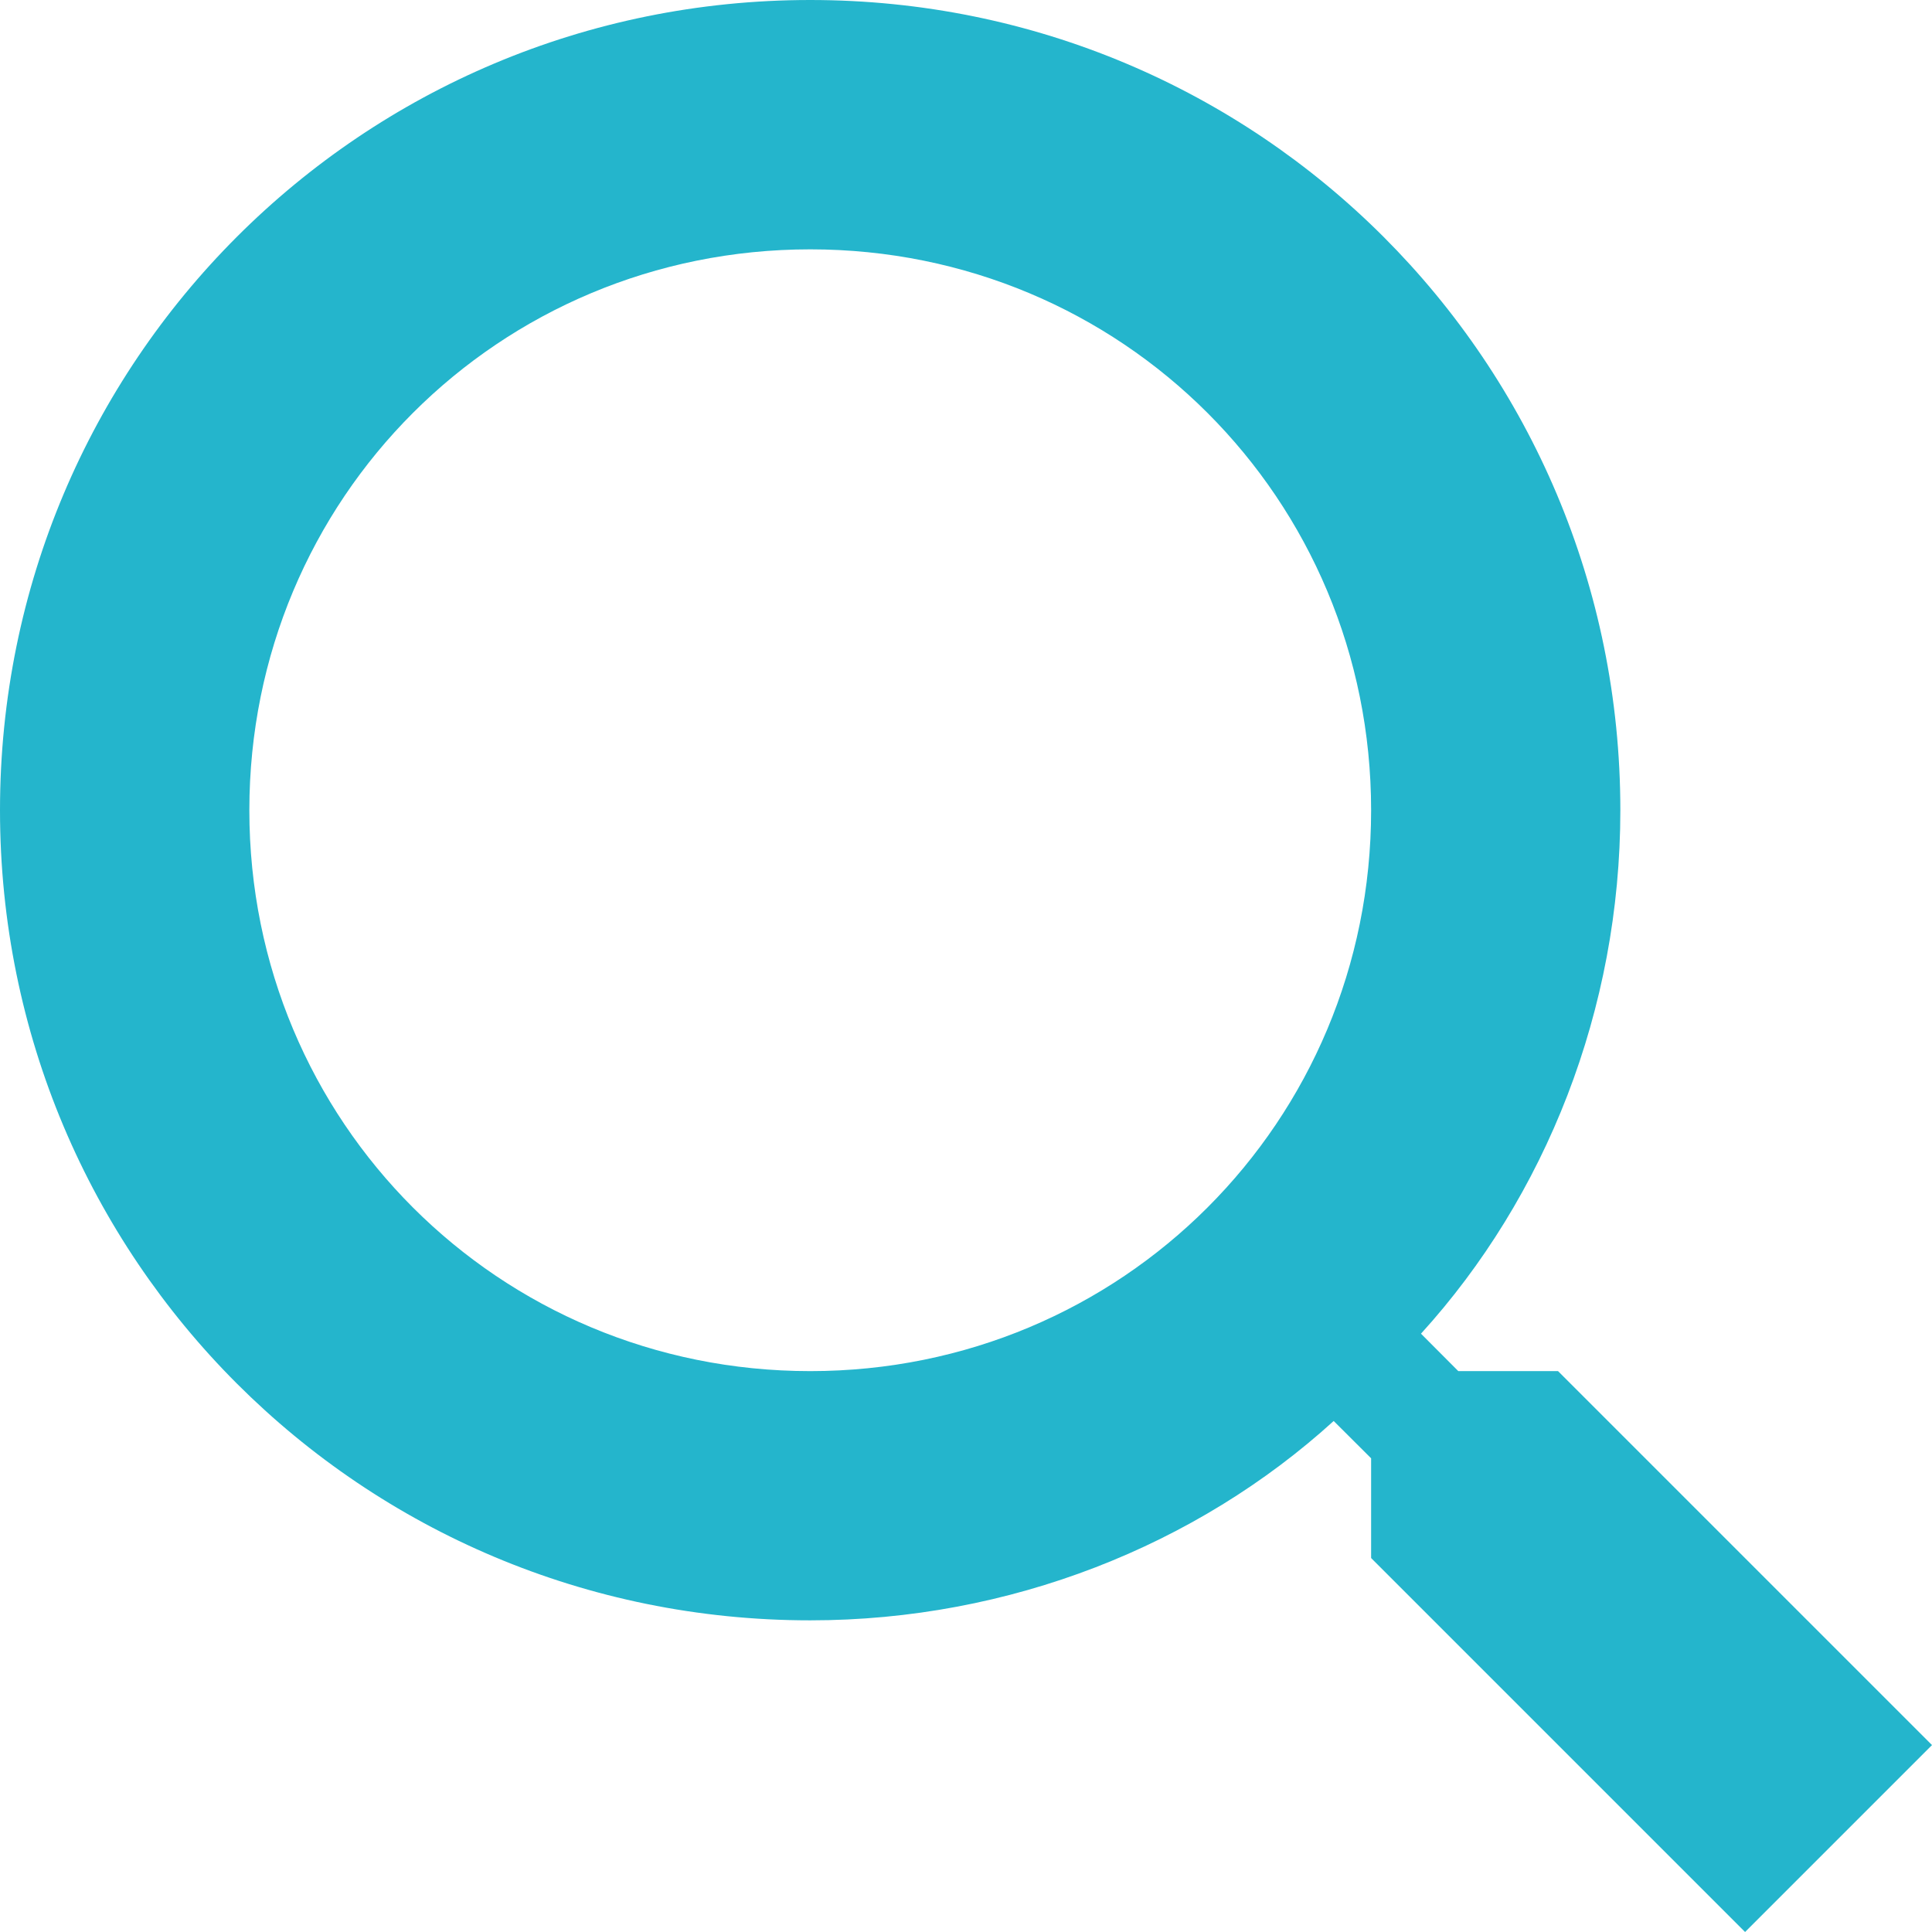
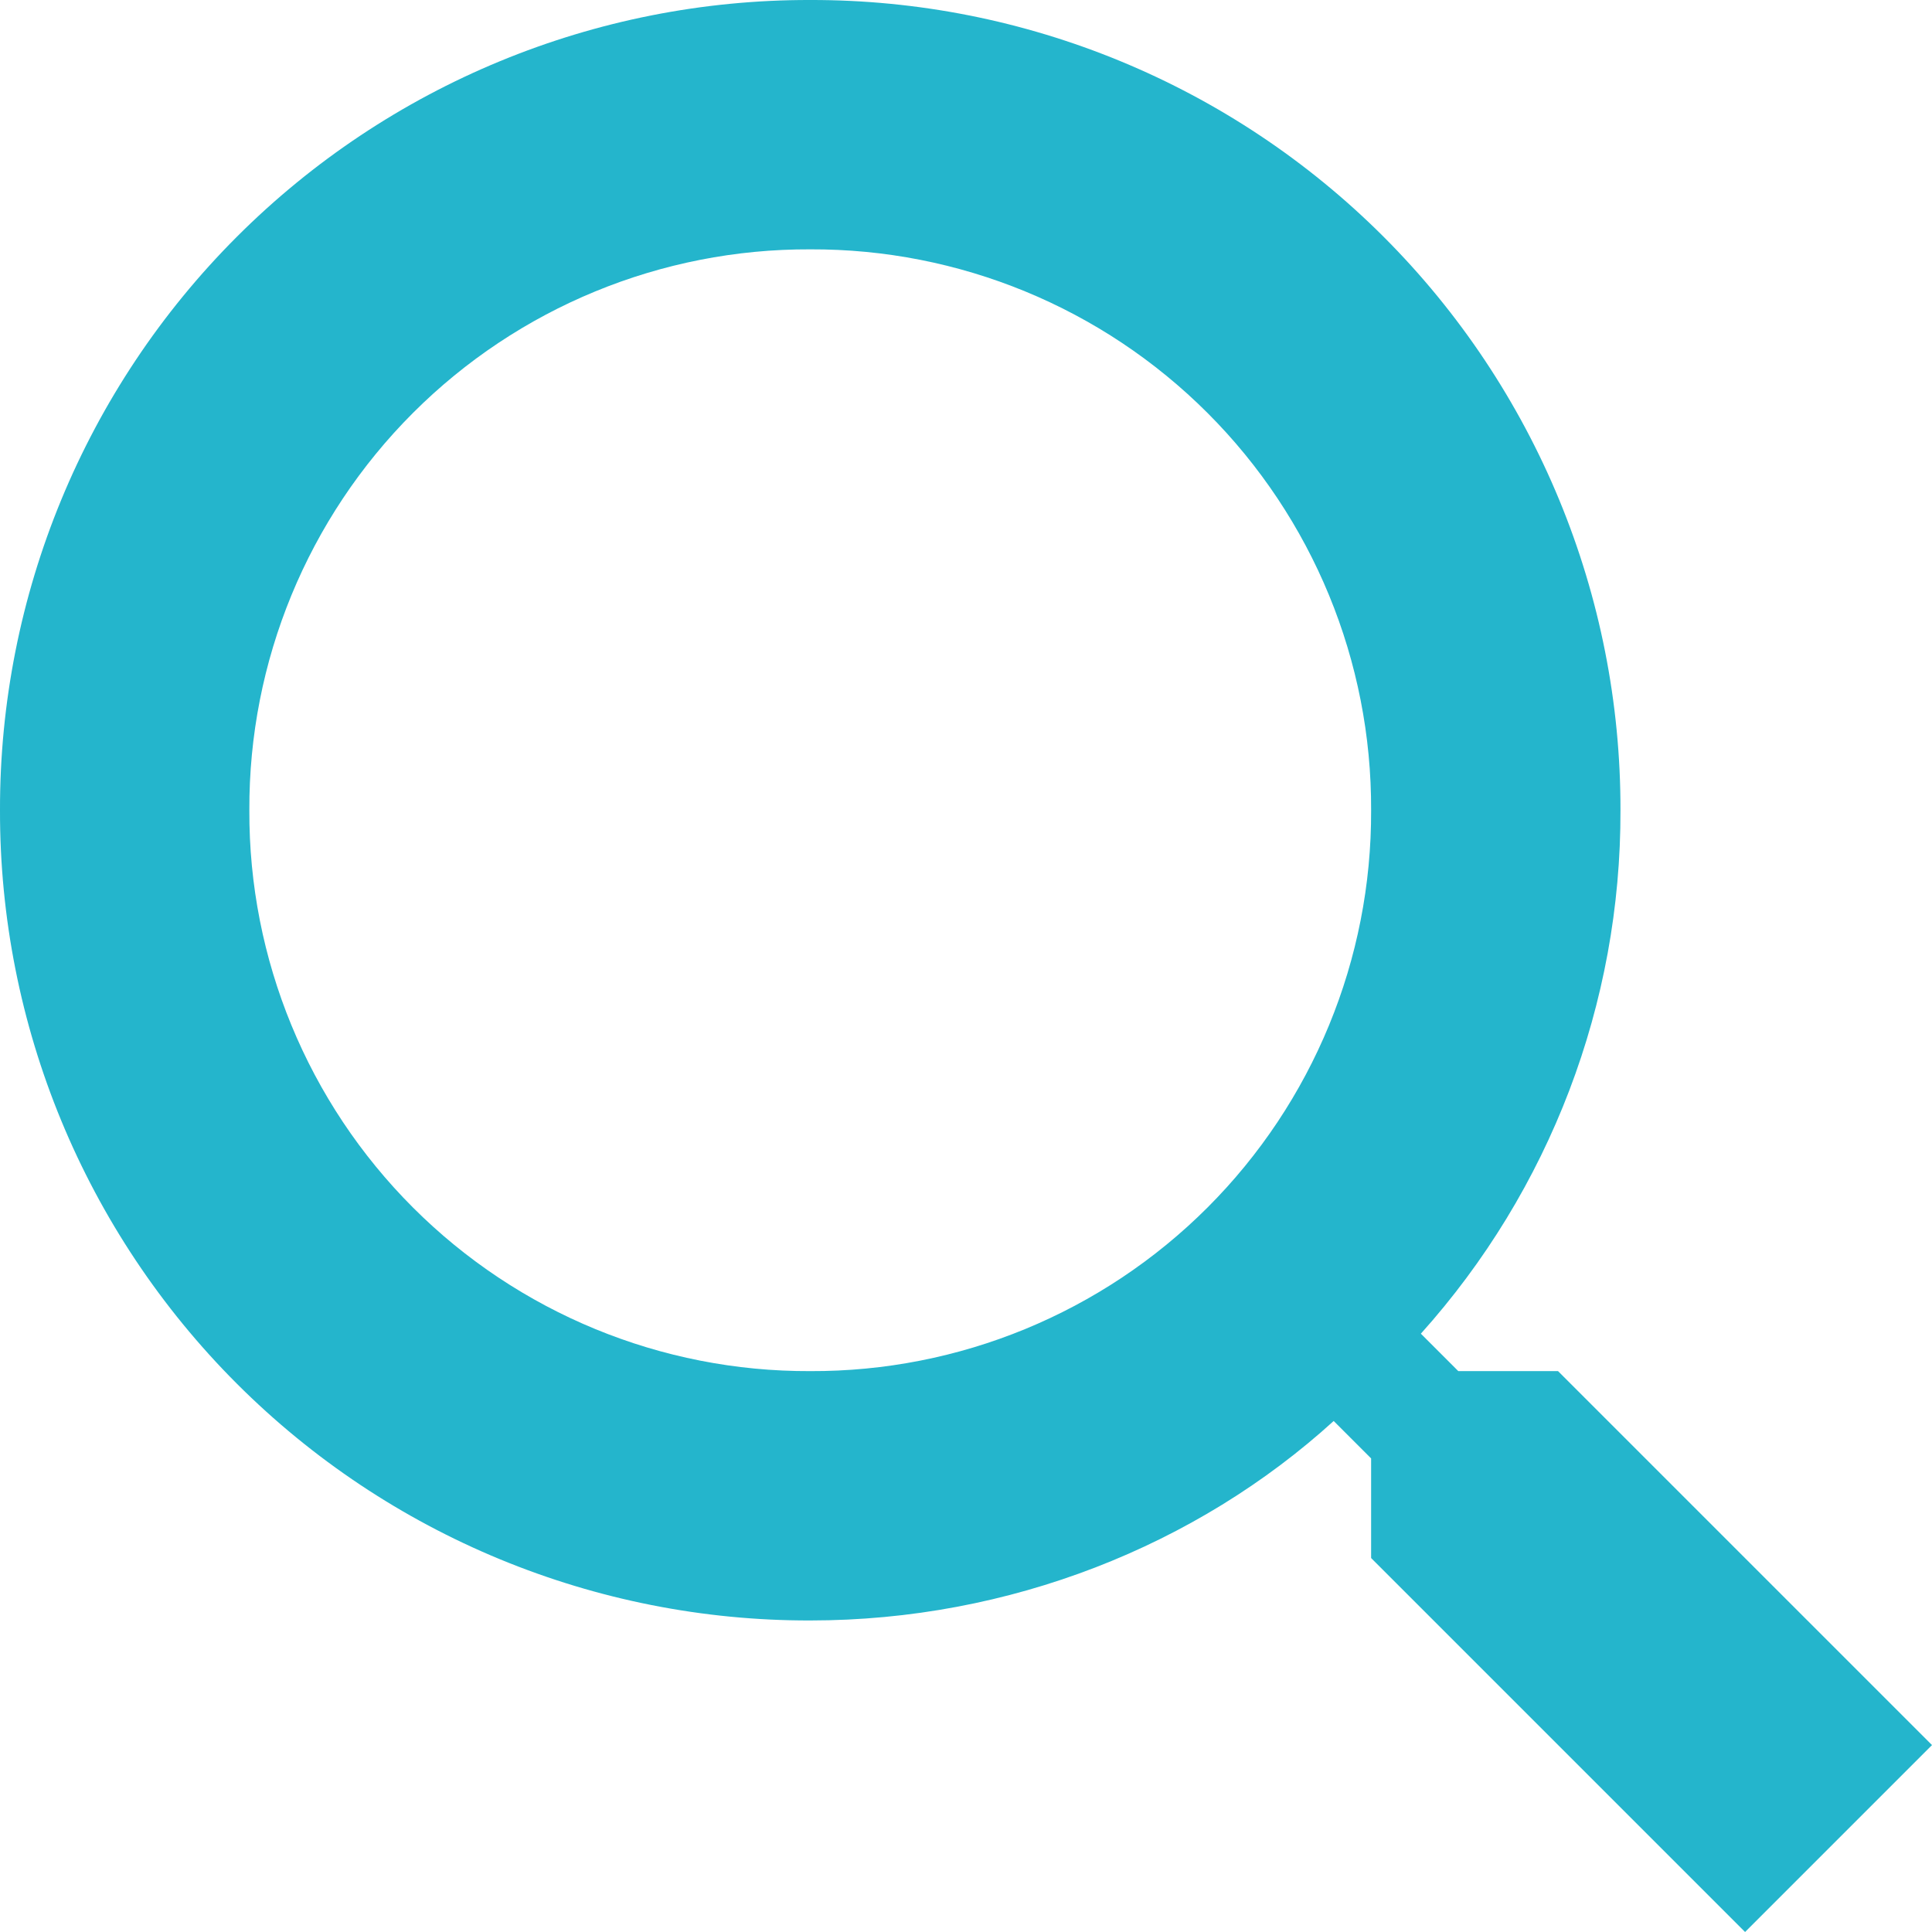
- <svg xmlns="http://www.w3.org/2000/svg" width="16px" height="16px" viewBox="0 0 16 16" version="1.1">
-   <defs />
-   <g id="Bookmark" stroke="none" stroke-width="1" fill="none" fill-rule="evenodd">
-     <g id="Editable-Card-Hover" transform="translate(-1361, -182)" fill="#24B5CC">
-       <g id="Bookmark" transform="translate(1070, 120)">
-         <g id="Search" transform="translate(95, 55)">
-           <g transform="translate(196, 7)" id="Shape">
-             <path d="M12.077,11.355 L11.768,11.045 C12.8,9.91 13.419,8.361 13.419,6.71 C13.419,2.994 10.426,0 6.71,0 C2.994,0 0,2.994 0,6.71 C0,10.426 2.994,13.419 6.71,13.419 C8.361,13.419 9.91,12.8 11.045,11.768 L11.355,12.077 L11.355,12.903 L14.452,16 L16,14.452 L12.903,11.355 L12.077,11.355 Z M2.065,6.71 C2.065,4.129 4.129,2.065 6.71,2.065 C9.29,2.065 11.355,4.129 11.355,6.71 C11.355,9.29 9.29,11.355 6.71,11.355 C4.129,11.355 2.065,9.29 2.065,6.71 Z" />
-           </g>
-         </g>
-       </g>
-     </g>
-   </g>
+ <svg xmlns="http://www.w3.org/2000/svg" width="16" height="16">
+   <path d="M12.077 11.355l-.31-.31A6.461 6.461 0 0 0 13.42 6.71 6.696 6.696 0 0 0 6.71 0 6.696 6.696 0 0 0 0 6.71a6.696 6.696 0 0 0 6.71 6.71c1.651 0 3.2-.62 4.335-1.652l.31.31v.825L14.452 16 16 14.452l-3.097-3.097h-.826zM2.065 6.71A4.626 4.626 0 0 1 6.71 2.065a4.626 4.626 0 0 1 4.645 4.645 4.626 4.626 0 0 1-4.645 4.645A4.626 4.626 0 0 1 2.065 6.71z" fill="#24B5CC" fill-rule="evenodd" />
</svg>
